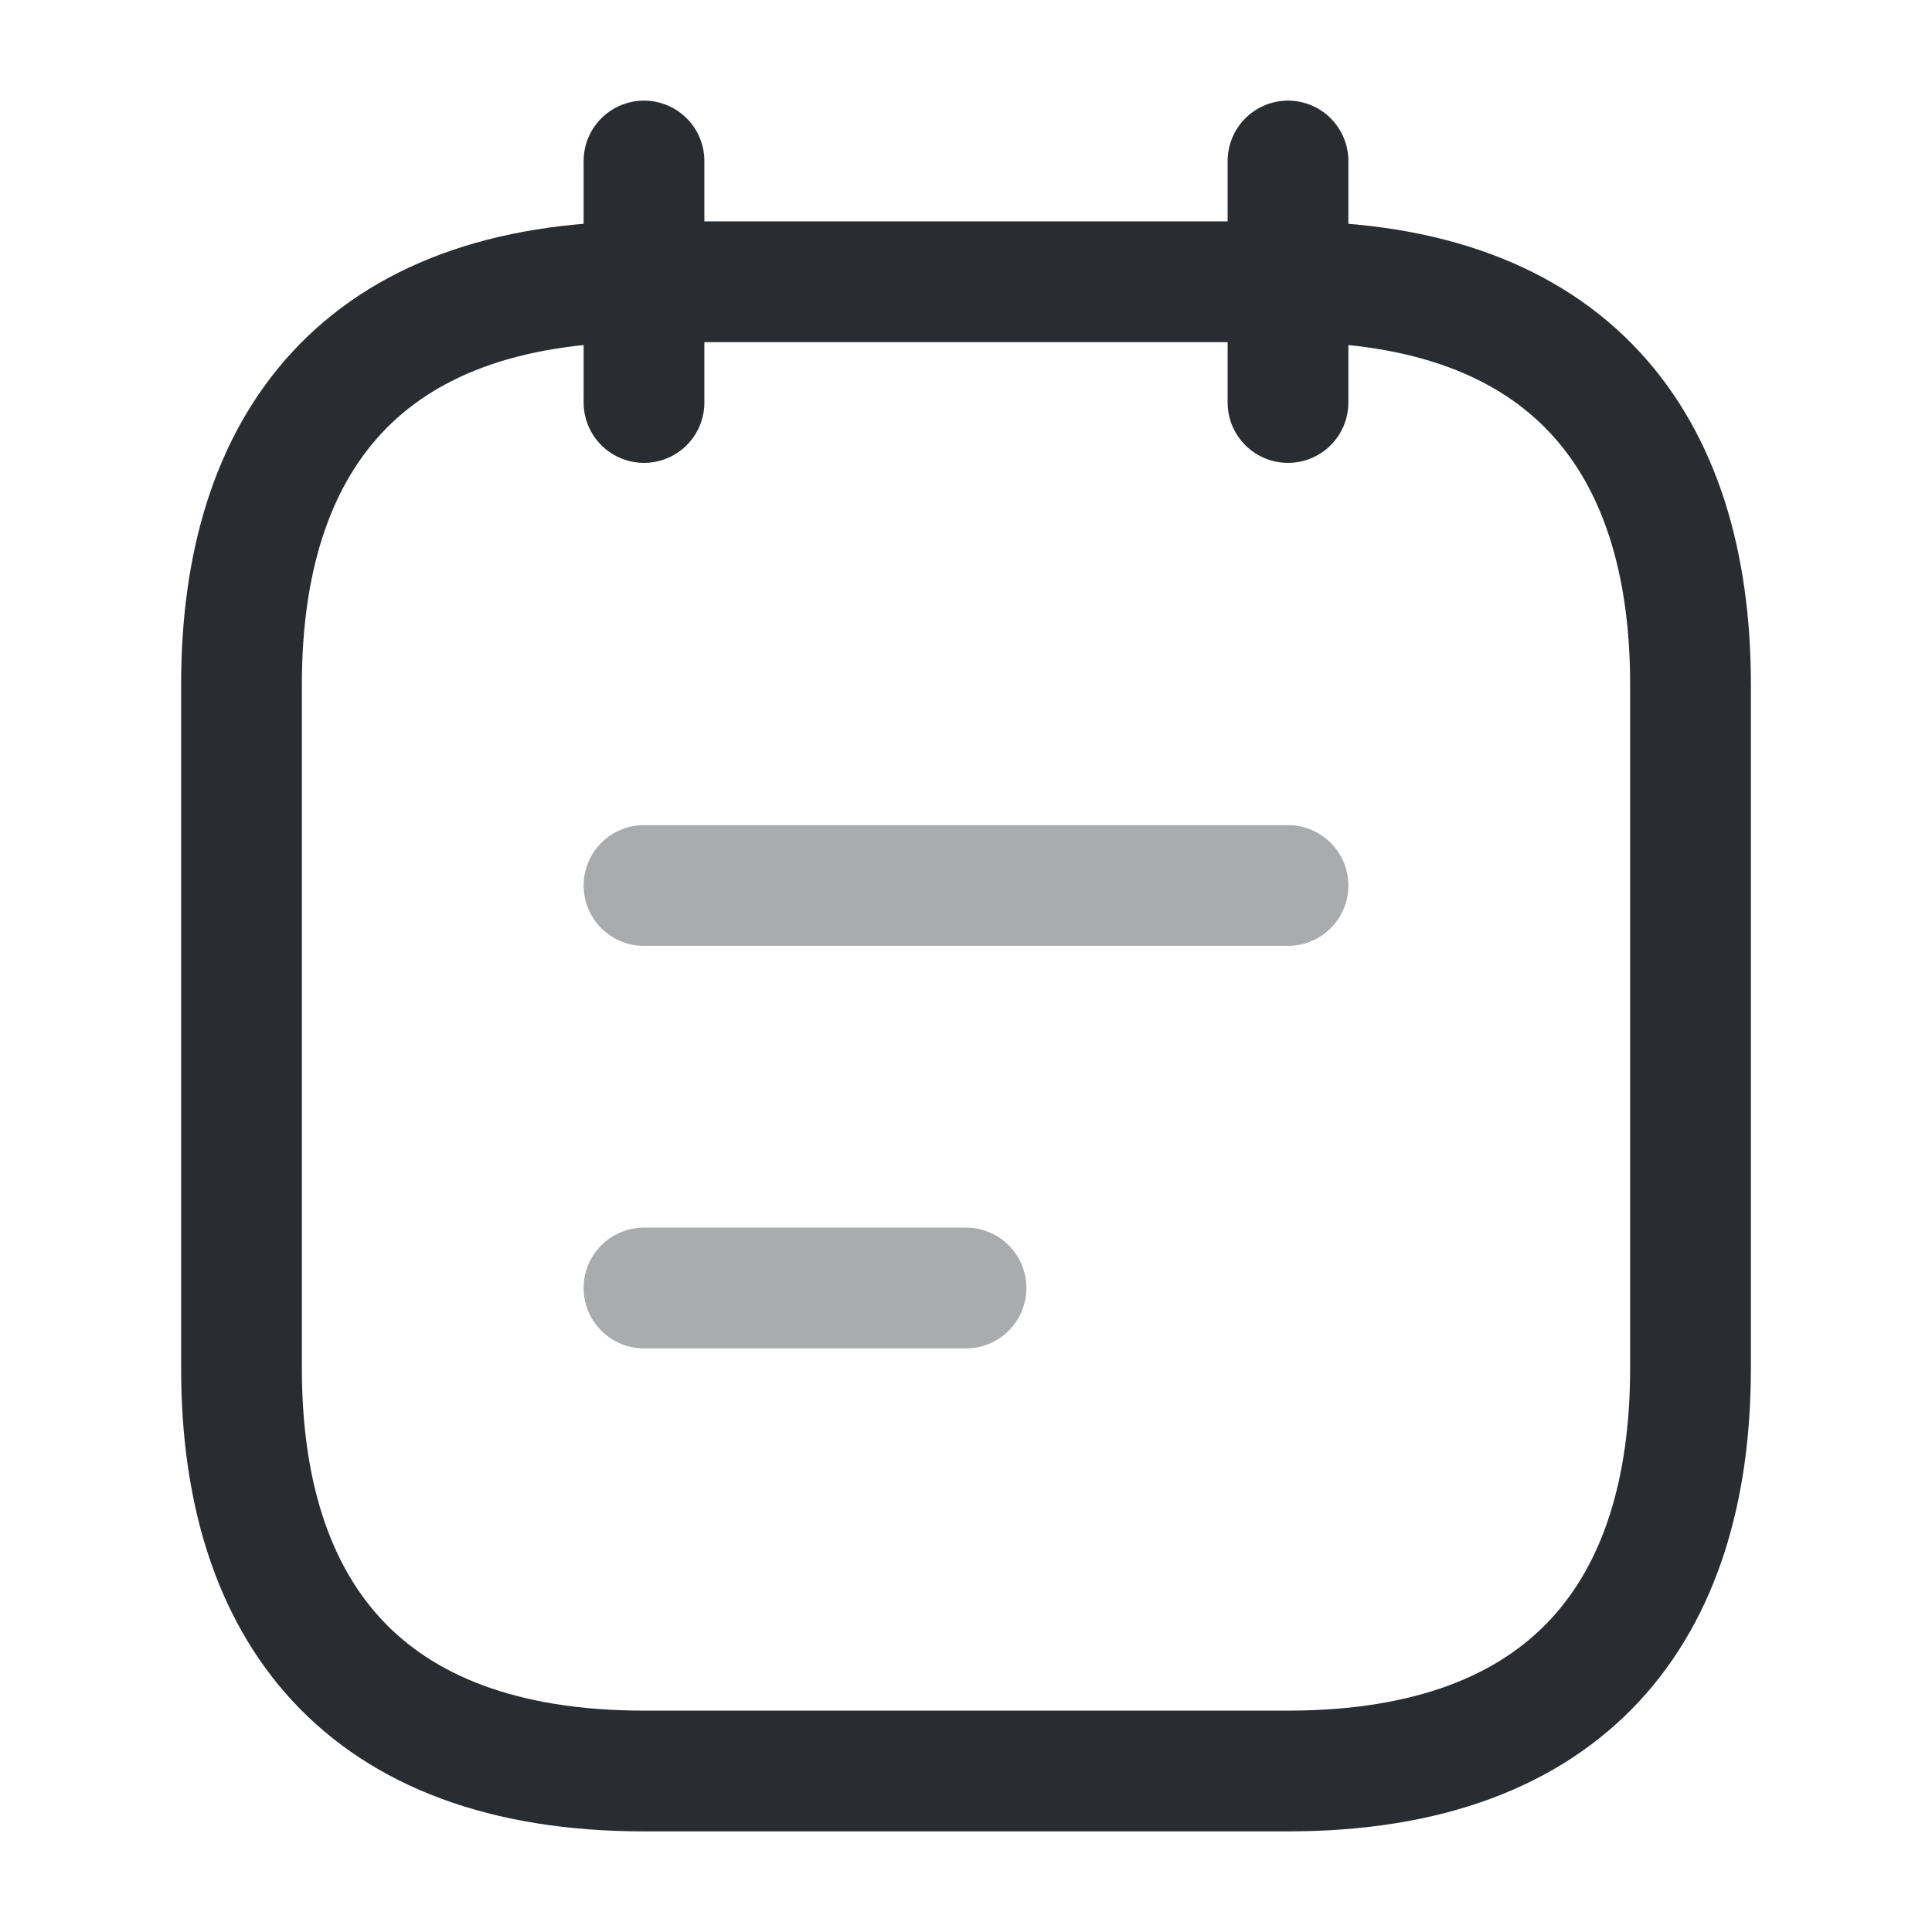
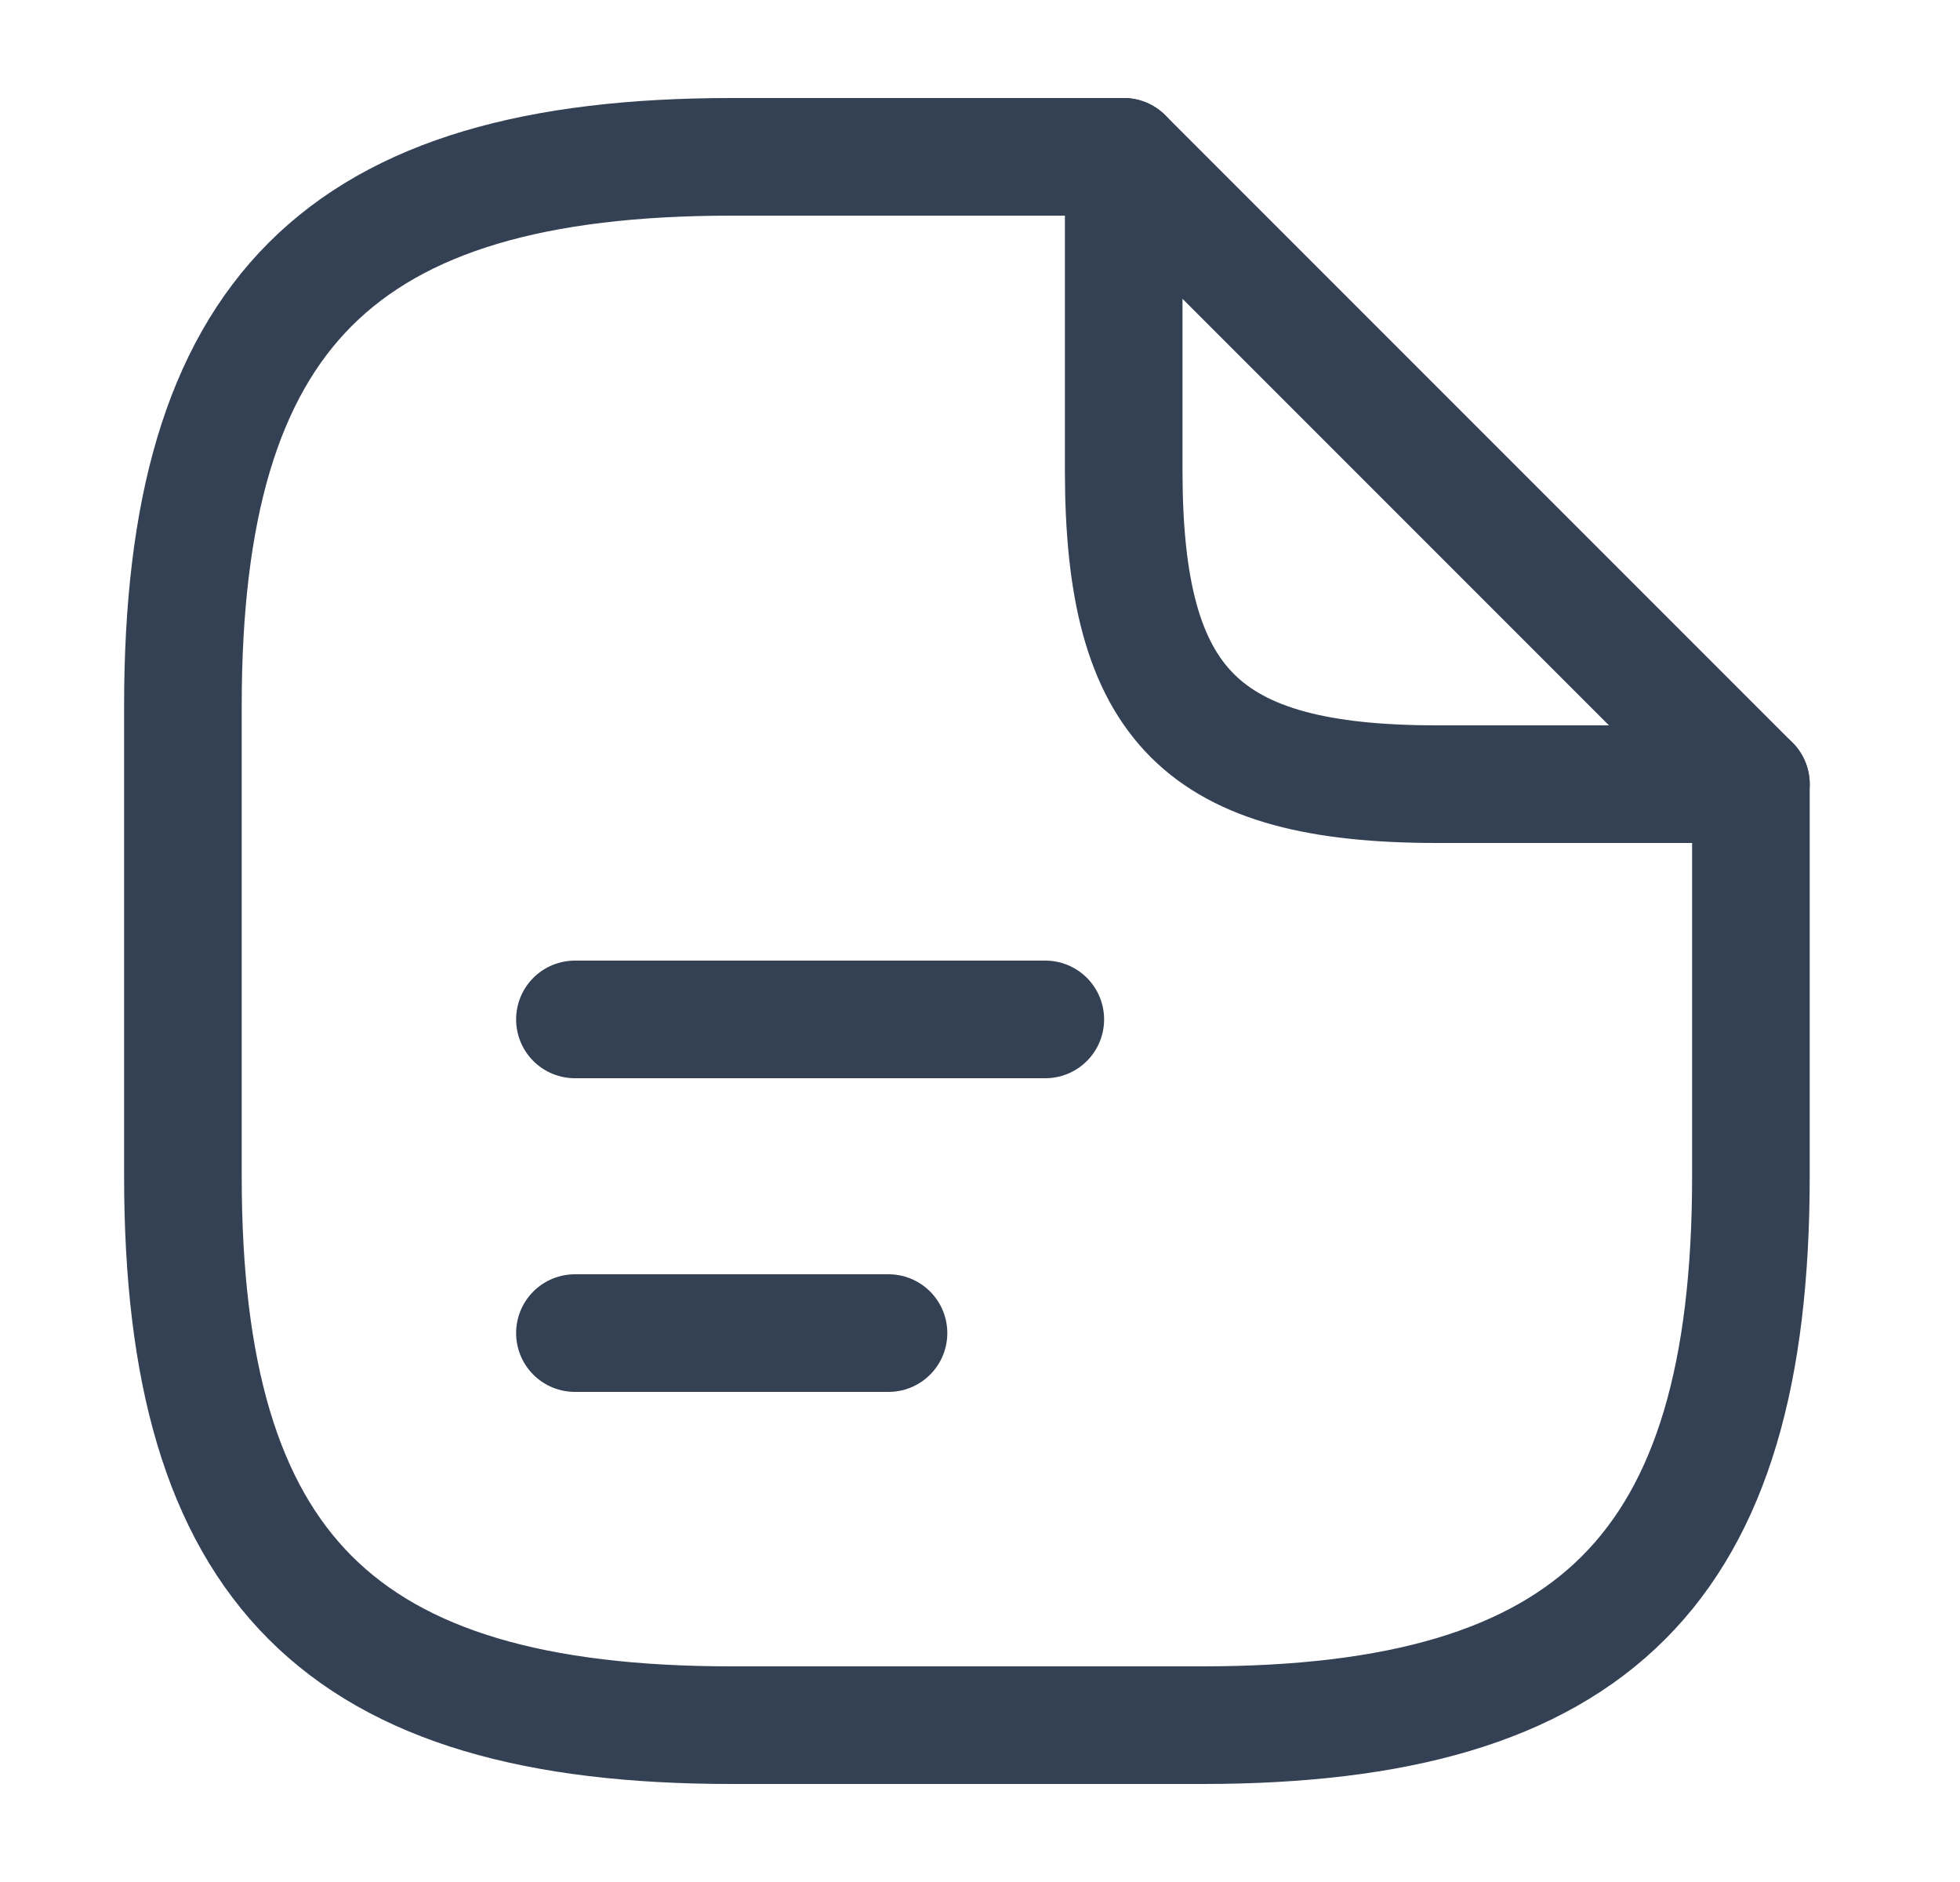
- <svg xmlns="http://www.w3.org/2000/svg" width="24" height="24" viewBox="0 0 24 24" fill="none">
-   <path d="M8 2V5" stroke="#292D32" stroke-width="1.5" stroke-miterlimit="10" stroke-linecap="round" stroke-linejoin="round" />
-   <path d="M16 2V5" stroke="#292D32" stroke-width="1.5" stroke-miterlimit="10" stroke-linecap="round" stroke-linejoin="round" />
-   <path d="M21 8.5V17C21 20 19.5 22 16 22H8C4.5 22 3 20 3 17V8.5C3 5.5 4.5 3.5 8 3.5H16C19.5 3.5 21 5.5 21 8.5Z" stroke="#292D32" stroke-width="1.5" stroke-miterlimit="10" stroke-linecap="round" stroke-linejoin="round" />
-   <path opacity="0.4" d="M8 11H16" stroke="#292D32" stroke-width="1.5" stroke-miterlimit="10" stroke-linecap="round" stroke-linejoin="round" />
-   <path opacity="0.4" d="M8 16H12" stroke="#292D32" stroke-width="1.5" stroke-miterlimit="10" stroke-linecap="round" stroke-linejoin="round" />
+ <svg xmlns="http://www.w3.org/2000/svg" width="25" height="24" viewBox="0 0 25 24" fill="none">
+   <path d="M22.333 10V15C22.333 20 20.333 22 15.333 22H9.333C4.333 22 2.333 20 2.333 15V9C2.333 4 4.333 2 9.333 2H14.333" stroke="#344054" stroke-width="1.5" stroke-linecap="round" stroke-linejoin="round" />
+   <path d="M22.333 10H18.333C15.333 10 14.333 9 14.333 6V2L22.333 10Z" stroke="#344054" stroke-width="1.5" stroke-linecap="round" stroke-linejoin="round" />
+   <path d="M7.333 13H13.333" stroke="#344054" stroke-width="1.5" stroke-linecap="round" stroke-linejoin="round" />
+   <path d="M7.333 17H11.333" stroke="#344054" stroke-width="1.5" stroke-linecap="round" stroke-linejoin="round" />
</svg>
